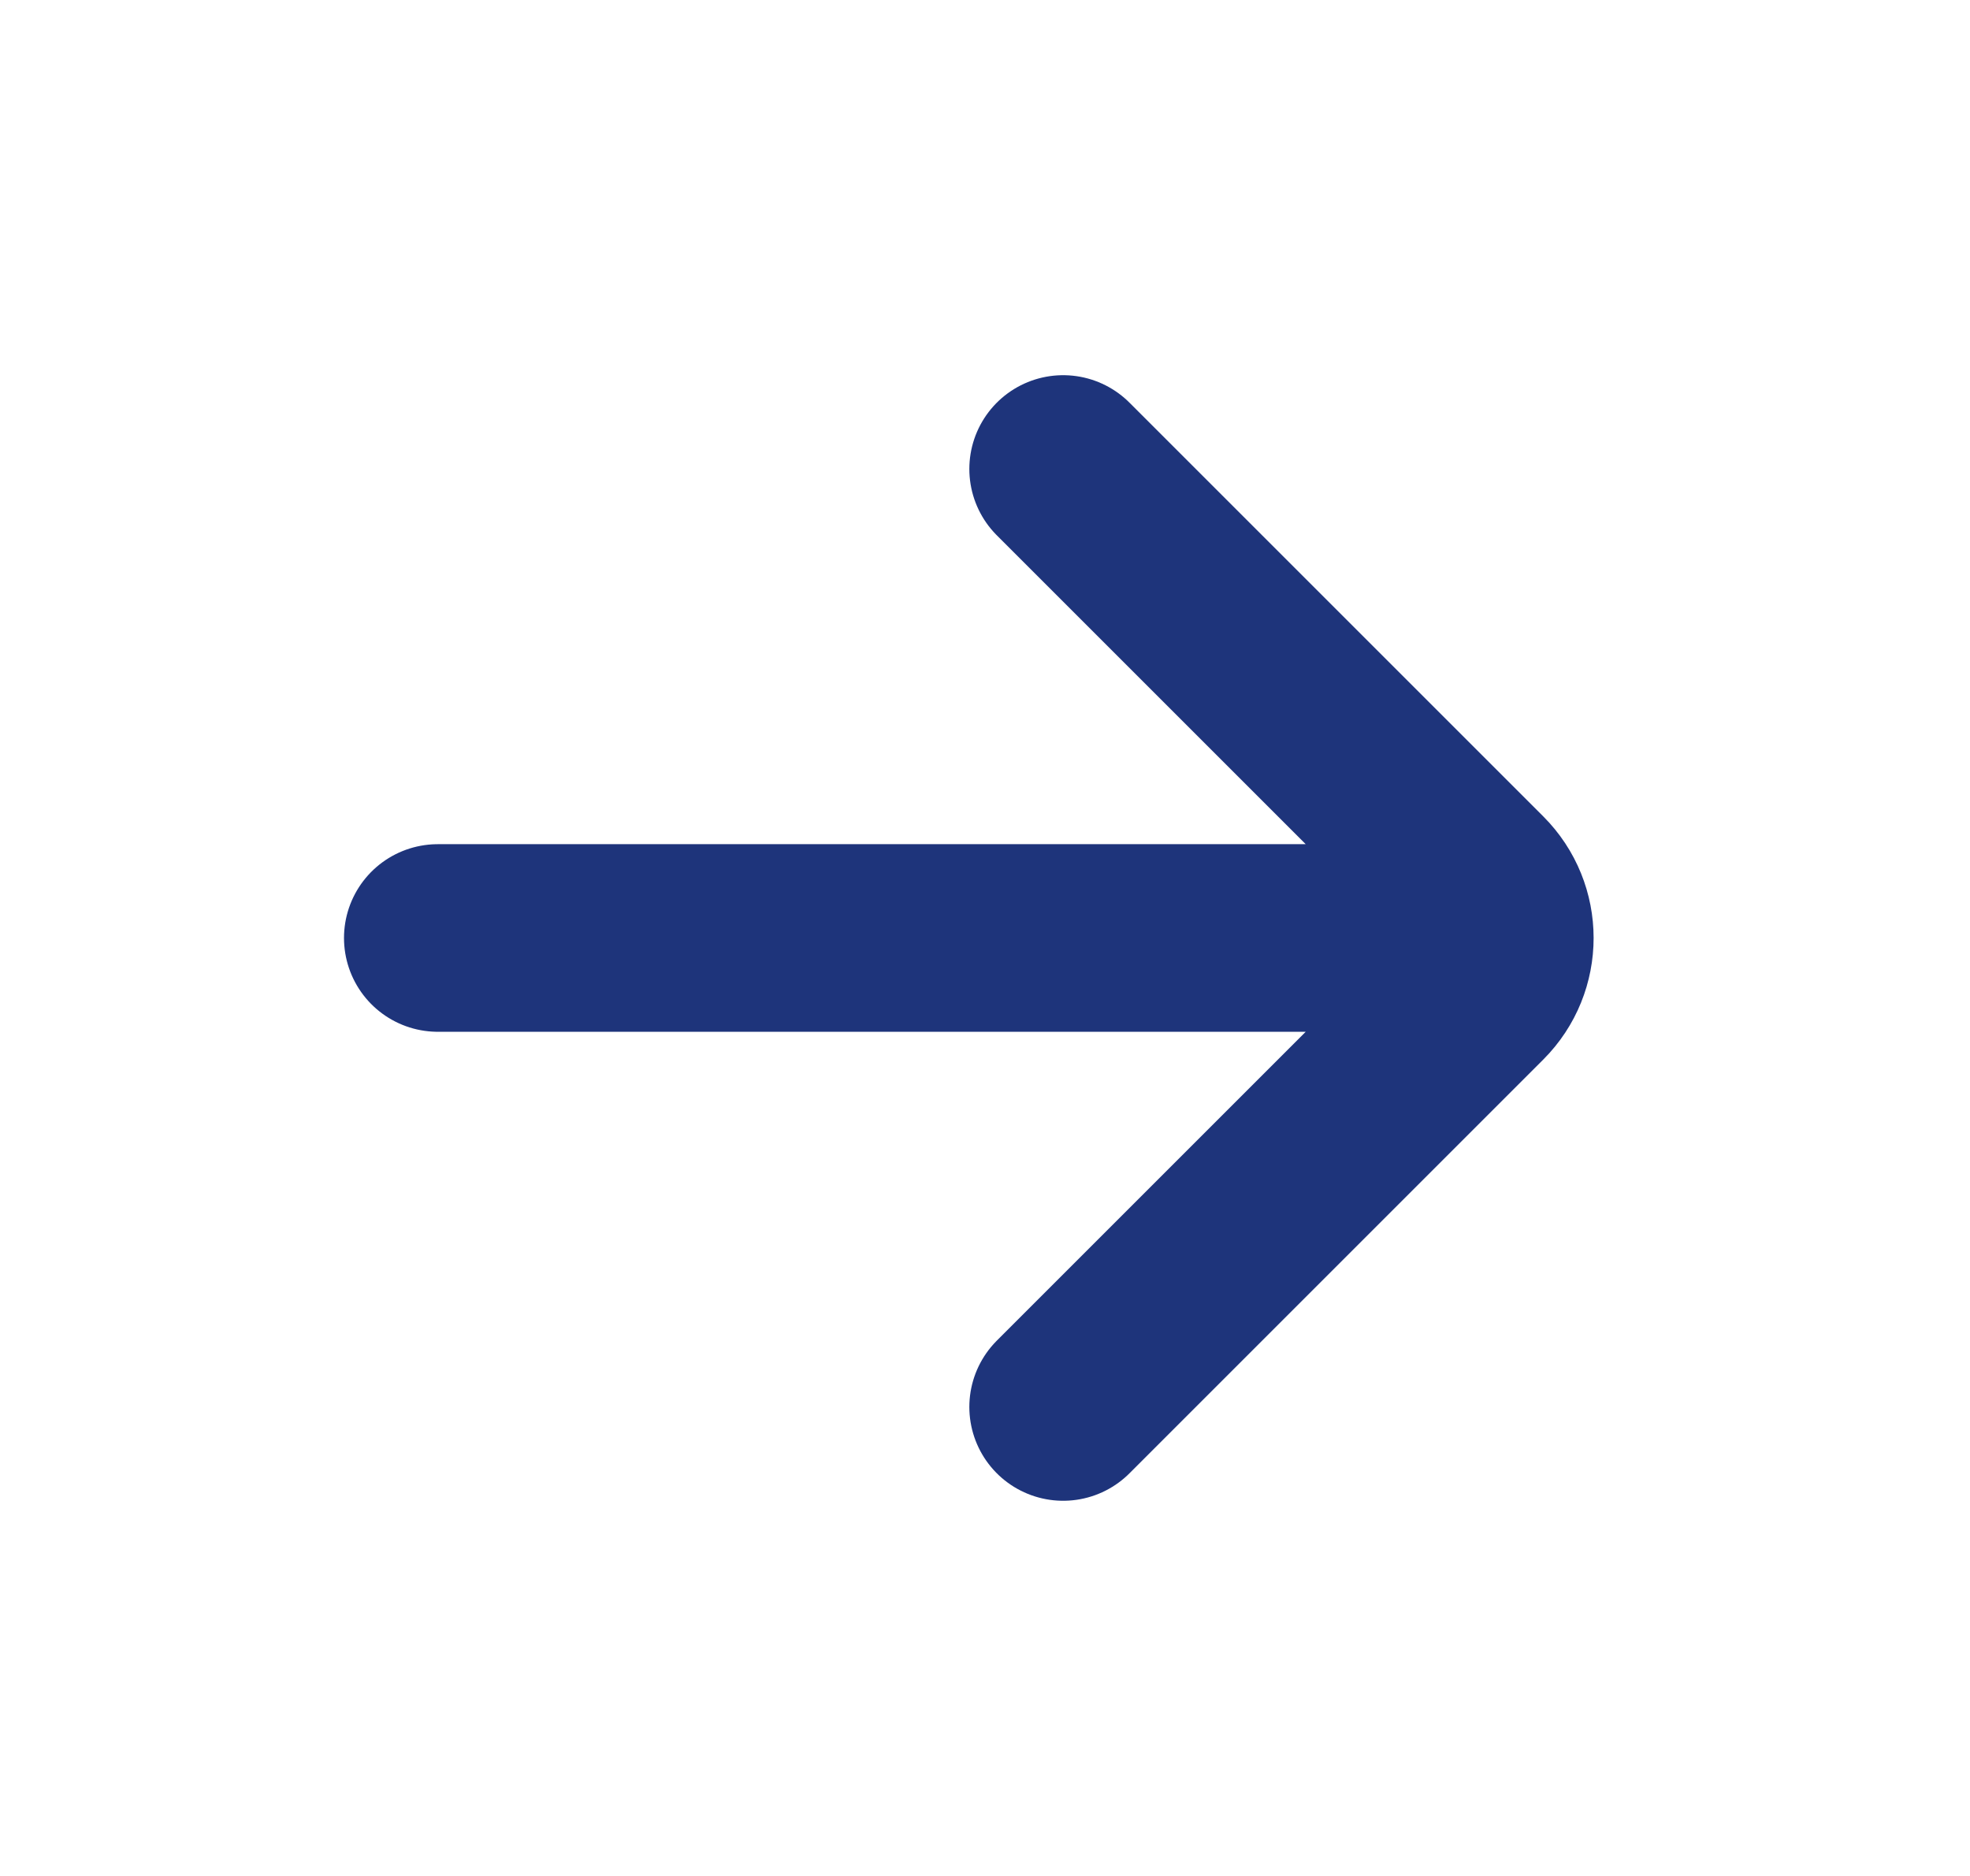
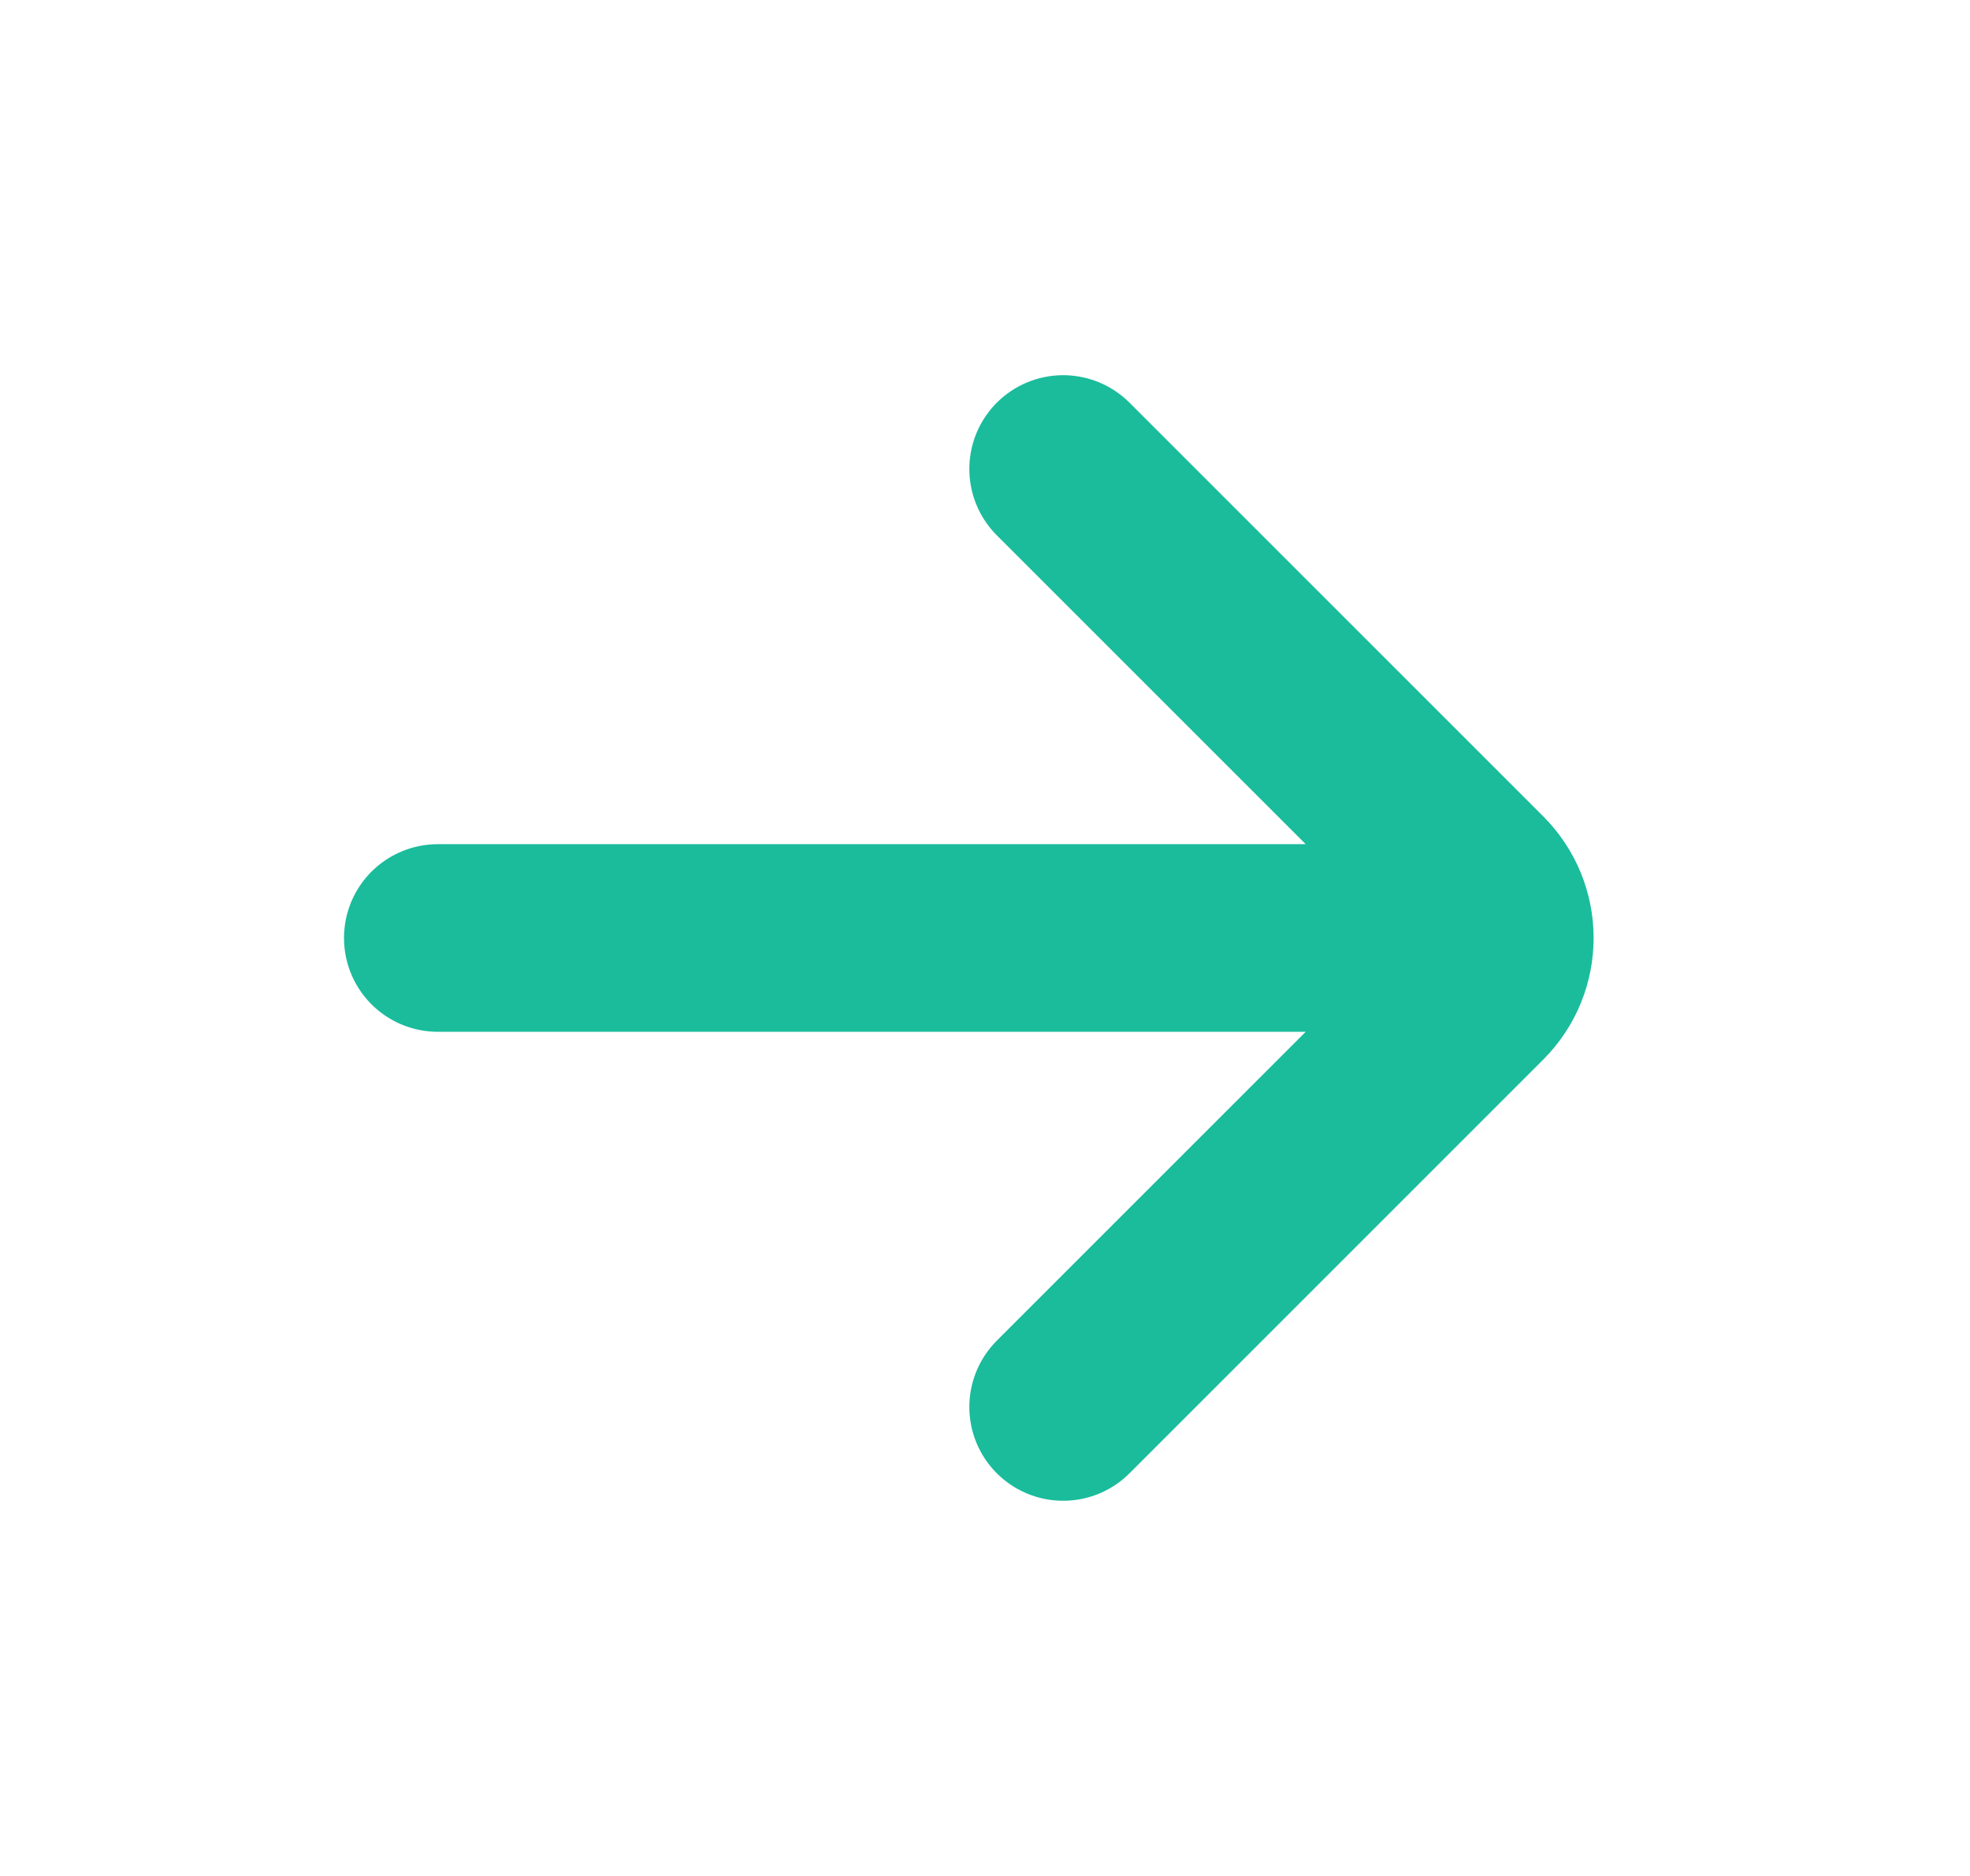
<svg xmlns="http://www.w3.org/2000/svg" width="21" height="20" viewBox="0 0 21 20" fill="none">
-   <path d="M4.667 10H15.5M11.333 5L15.744 9.411C16.069 9.736 16.069 10.264 15.744 10.589L11.333 15" stroke="#1E347B" stroke-width="2" stroke-linecap="round" />
+   <path d="M4.667 10H15.5M11.333 5L15.744 9.411C16.069 9.736 16.069 10.264 15.744 10.589L11.333 15" stroke="#1ABC9C" stroke-width="2" stroke-linecap="round" />
</svg>
